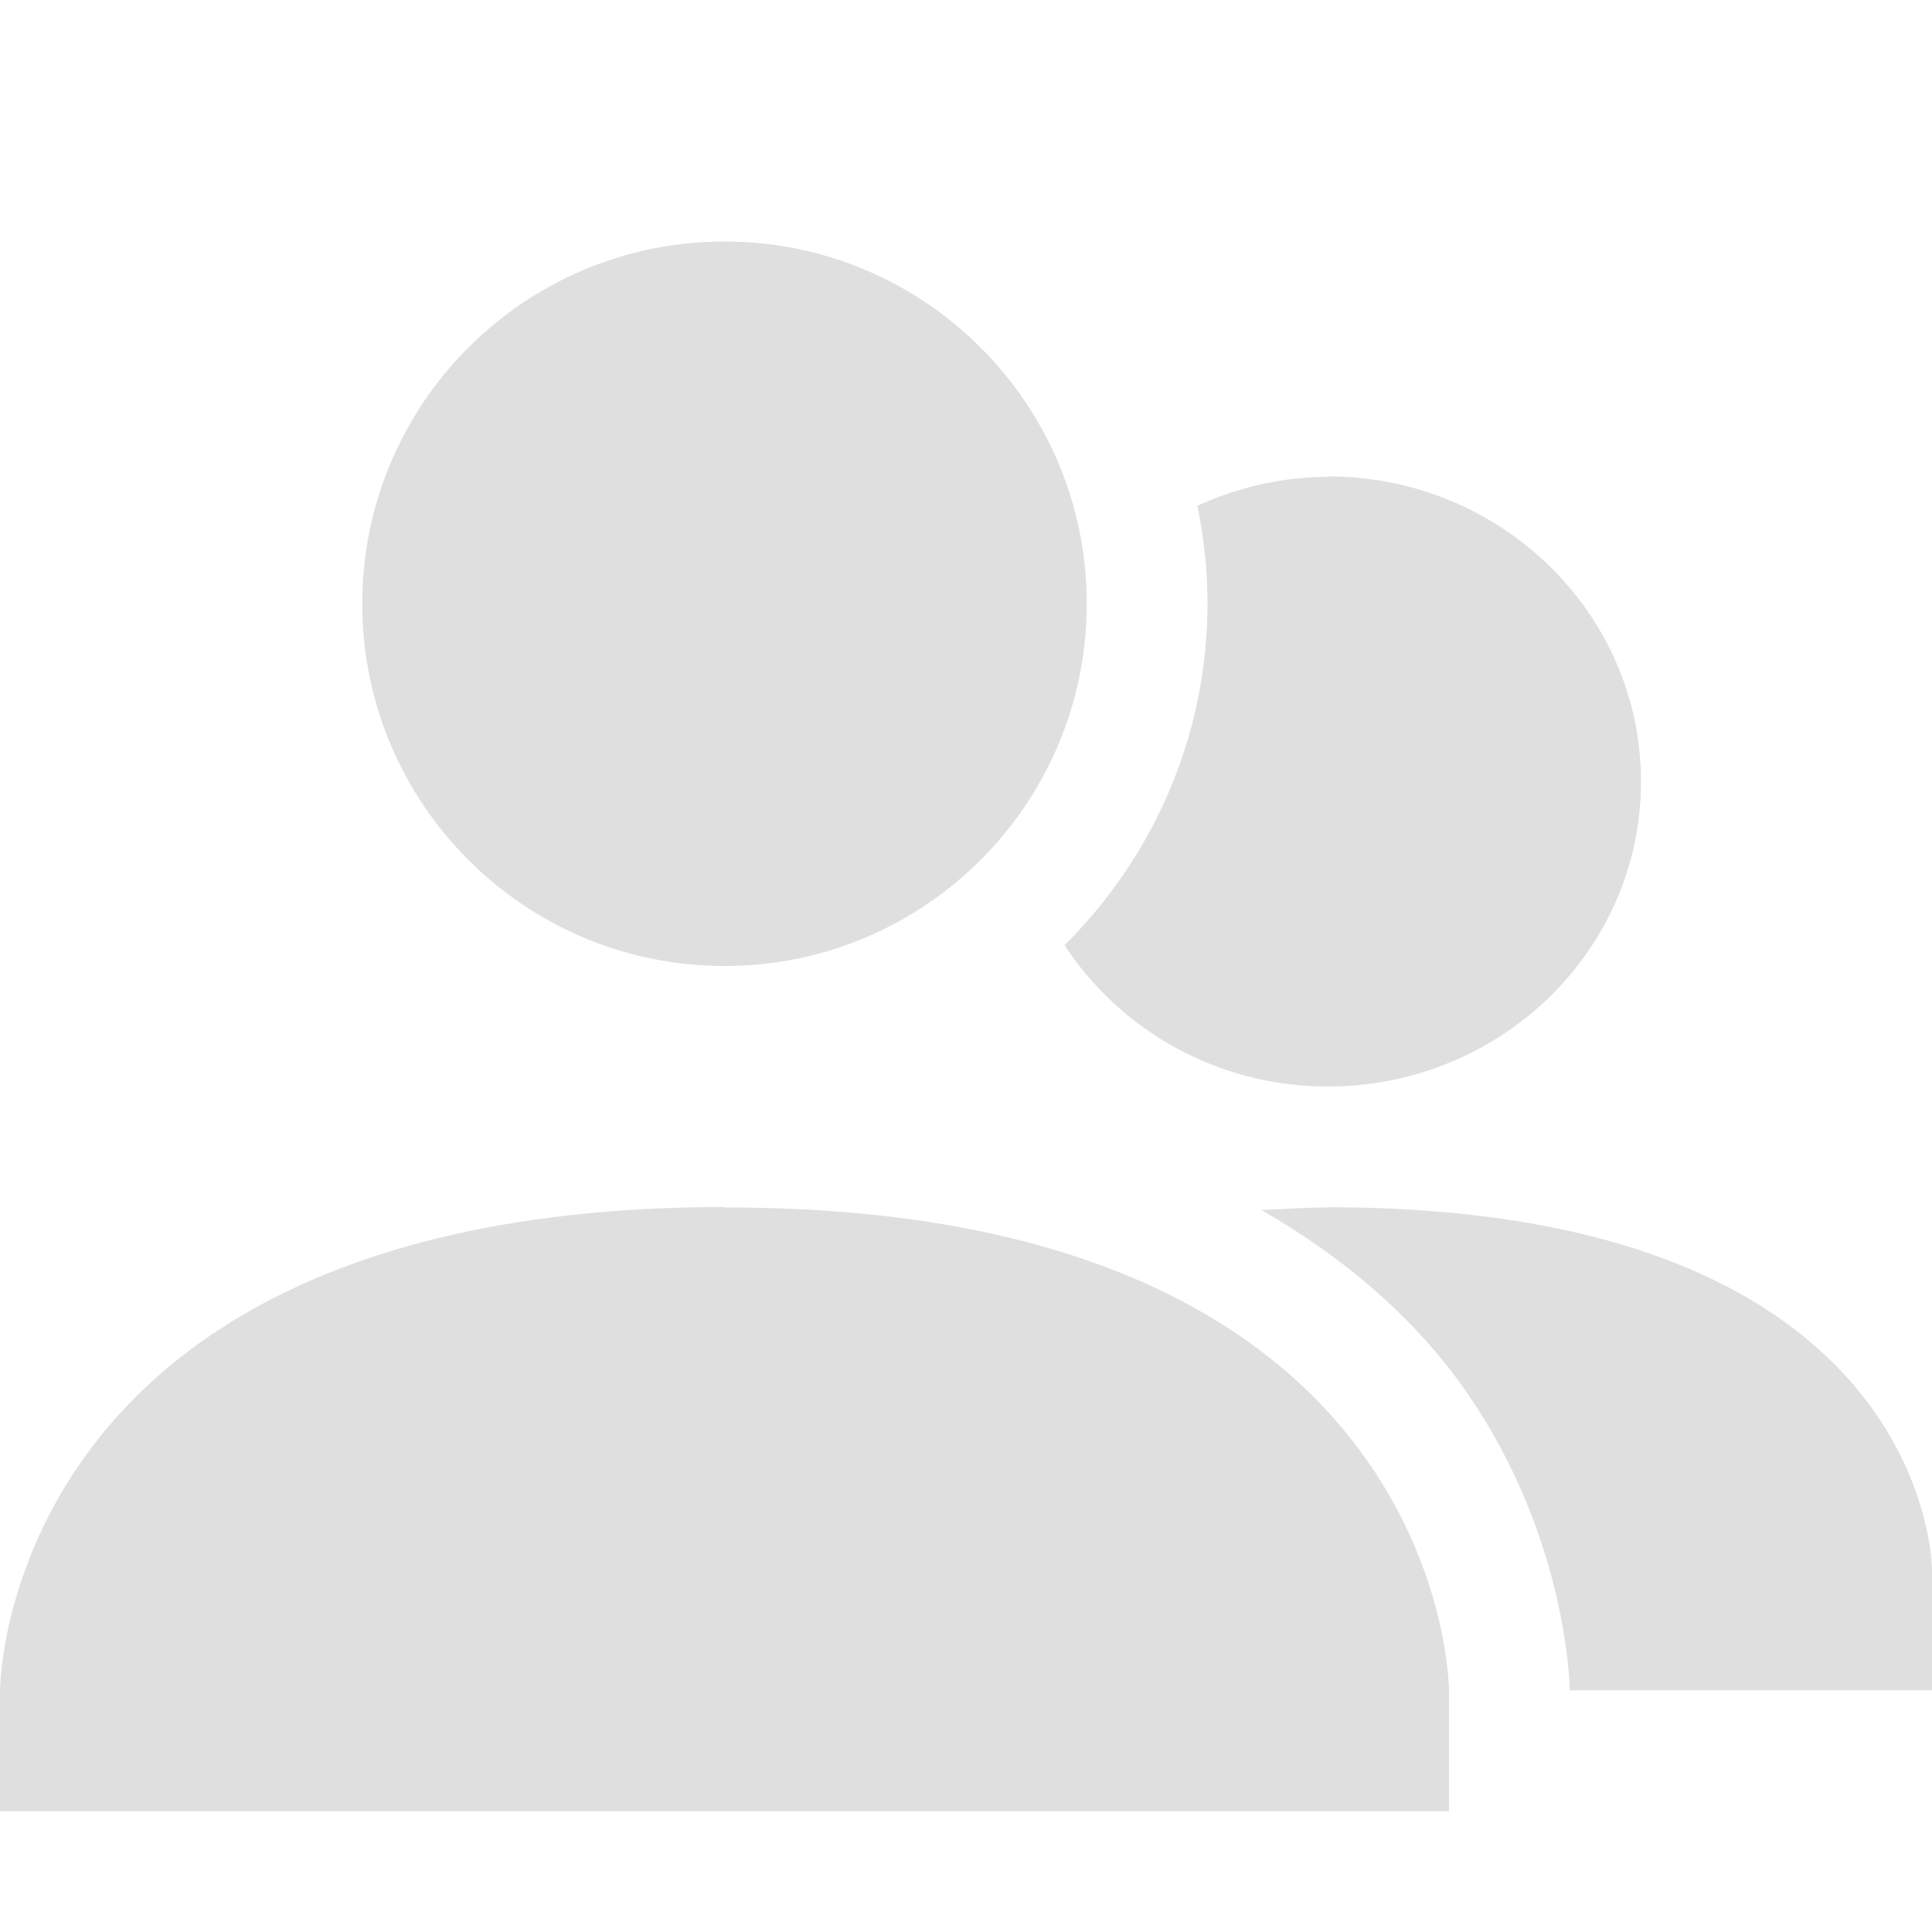
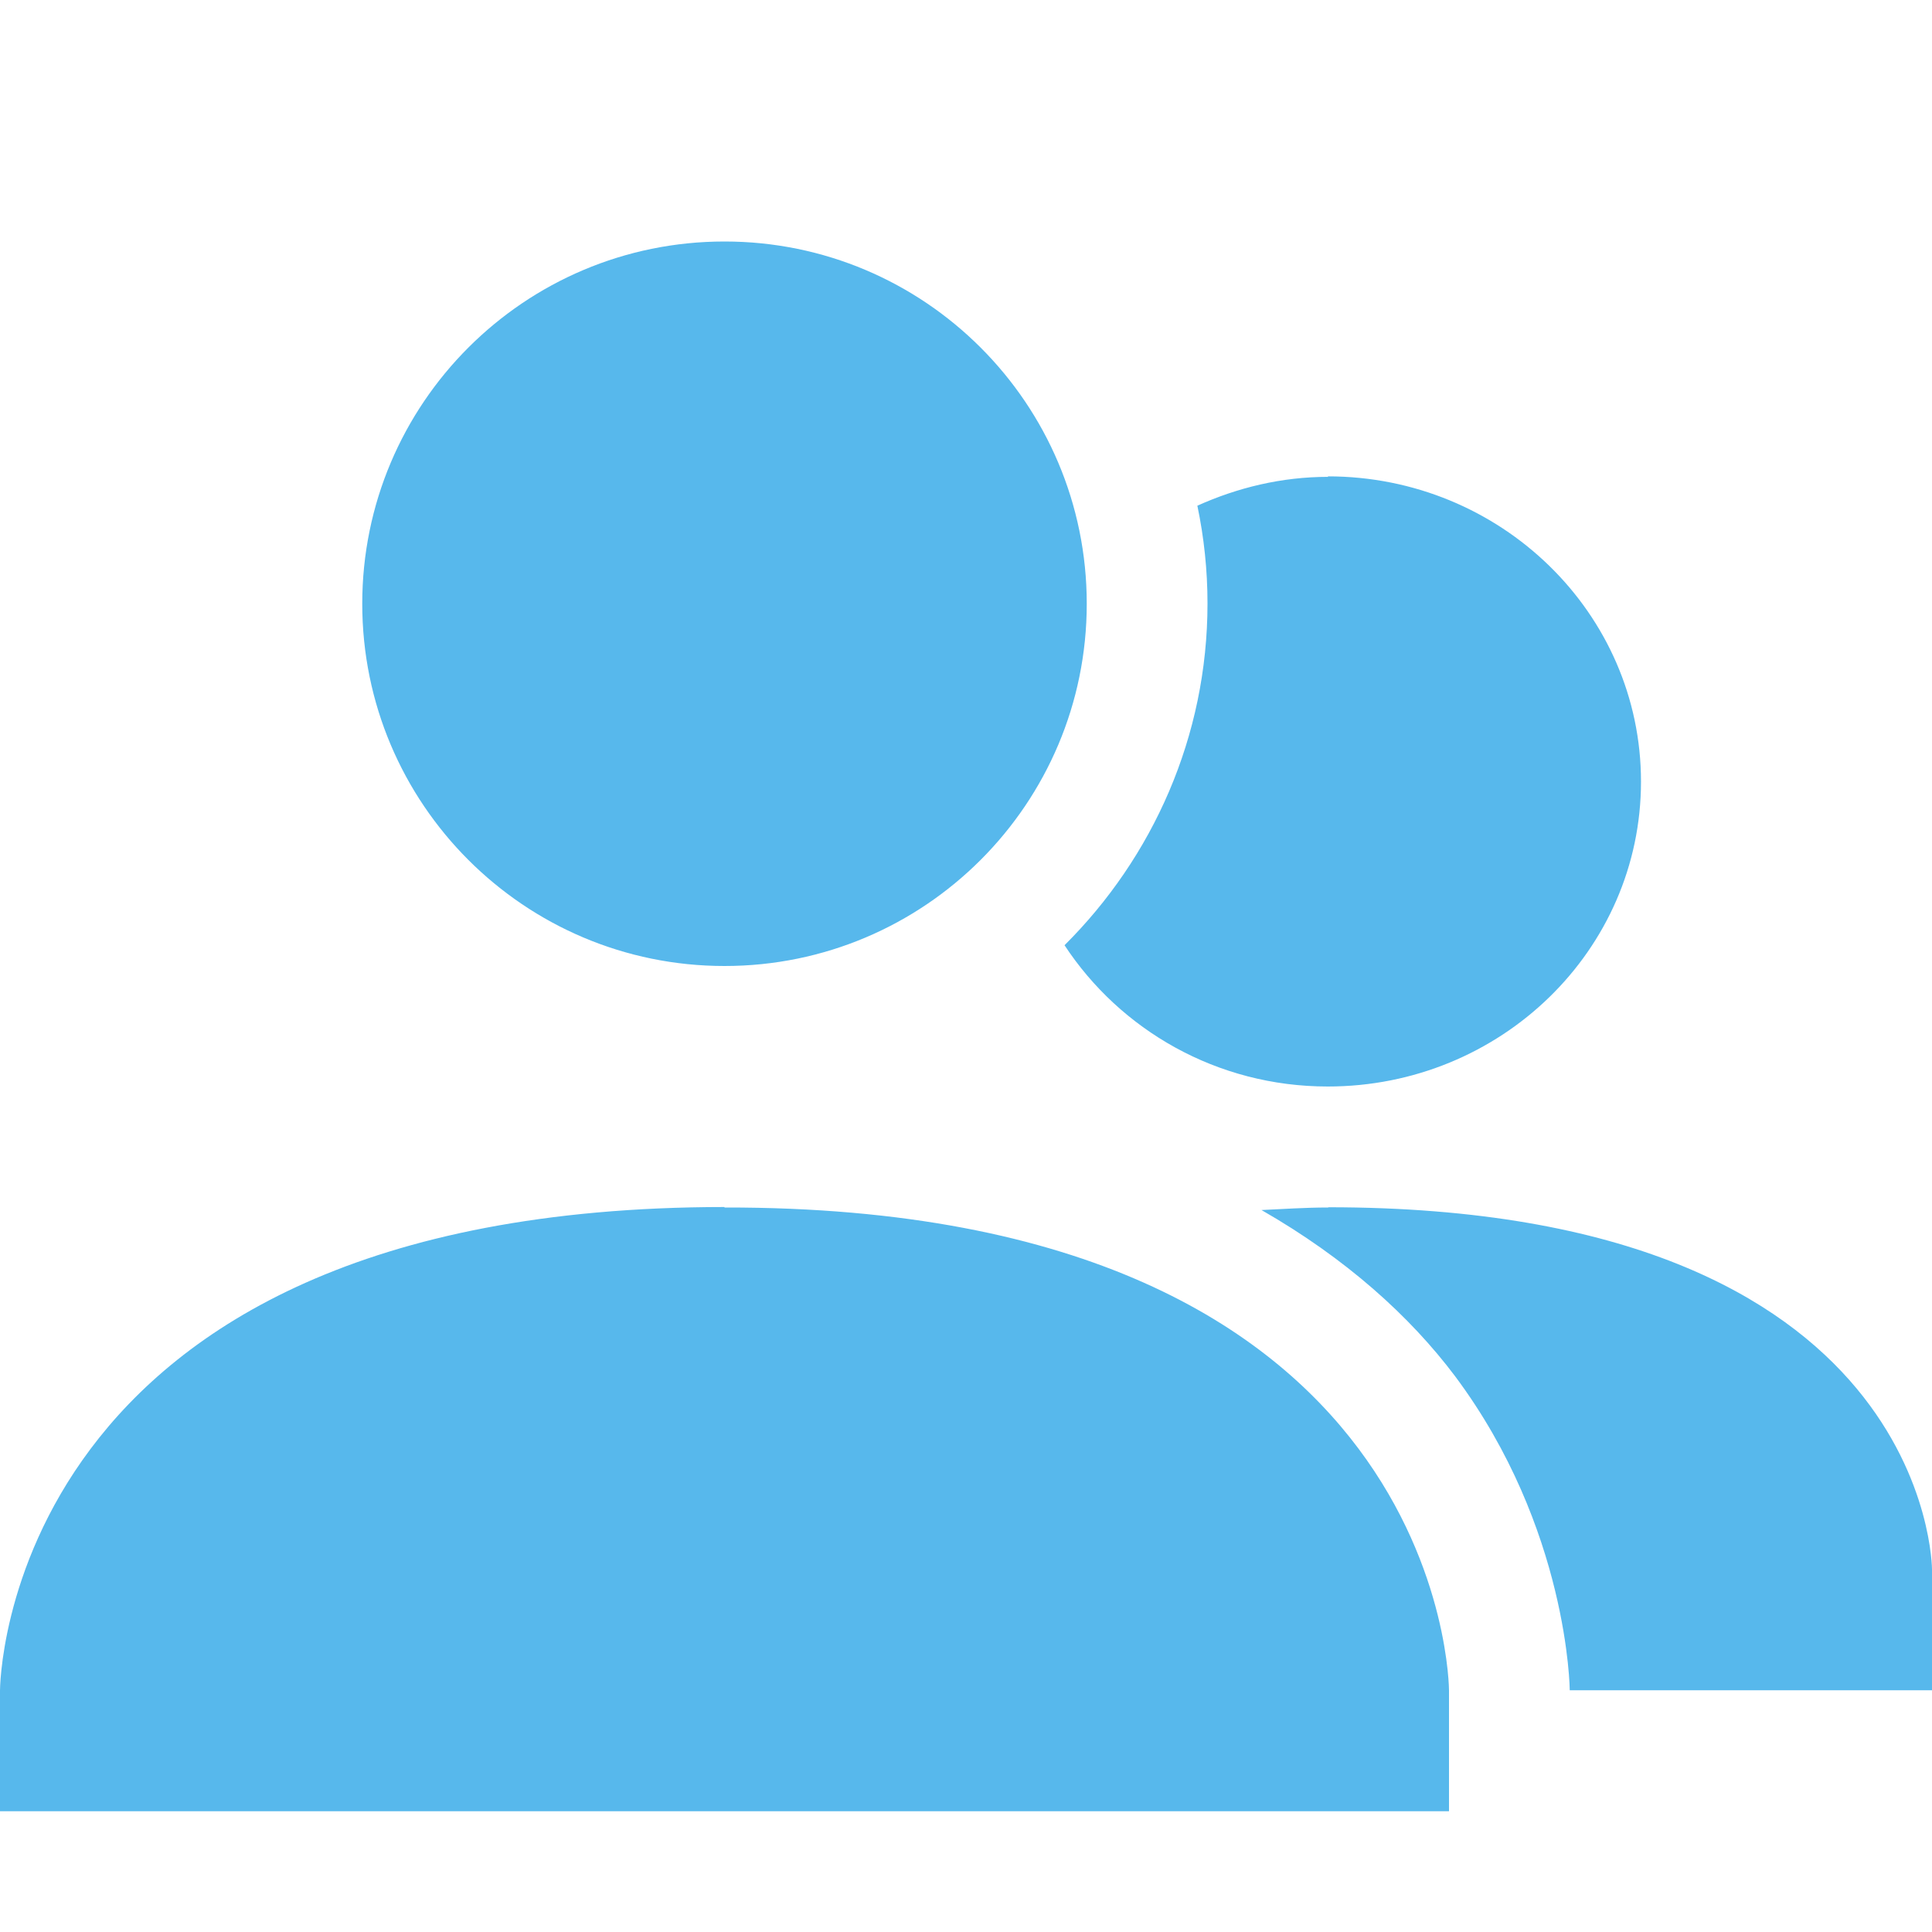
- <svg xmlns="http://www.w3.org/2000/svg" width="16" height="16" viewBox="0 0 16 16">
-   <defs>
+ <svg xmlns="http://www.w3.org/2000/svg" width="16" height="16" viewBox="0 0 16 16" version="1.1" id="svg7">
+   <defs id="defs3">
    <style id="current-color-scheme" type="text/css">
   .ColorScheme-Text { color:#dfdfdf; } .ColorScheme-Highlight { color:#4285f4; } .ColorScheme-NeutralText { color:#ff9800; } .ColorScheme-PositiveText { color:#4caf50; } .ColorScheme-NegativeText { color:#f44336; }
  </style>
  </defs>
-   <path style="fill:currentColor" class="ColorScheme-Text" d="M 6 2 C 4.343 2 3 3.343 3 5 C 3 6.657 4.343 8 6 8 C 7.657 8 9 6.657 9 5 C 9 3.343 7.657 2 6 2 z M 10.996 3.945 L 11 3.949 C 10.612 3.949 10.247 4.039 9.916 4.188 C 9.971 4.45 10 4.721 10 4.998 C 10 6.1 9.546 7.102 8.816 7.828 C 9.276 8.528 10.076 8.998 10.996 8.998 C 12.429 8.998 13.59 7.868 13.59 6.473 C 13.59 5.078 12.429 3.945 10.996 3.945 z M 6 9.996 C -0 9.999 1.1555965e-33 14 0 14 L 0 15 L 12 15 L 12 14 C 12 14 12 9.99 6 10 L 6 9.996 z M 11 9.998 L 11 10 C 10.804 10 10.628 10.013 10.447 10.021 C 11.145 10.421 11.676 10.899 12.051 11.398 C 12.991 12.658 13 13.998 13 13.998 L 16 13.998 L 16 12.998 C 16 12.998 16 9.998 11 9.998 z" />
+   <path style="fill:#57b8ec;fill-opacity:1.0" class="ColorScheme-Text" d="M 6 2 C 4.343 2 3 3.343 3 5 C 3 6.657 4.343 8 6 8 C 7.657 8 9 6.657 9 5 C 9 3.343 7.657 2 6 2 z M 10.996 3.945 L 11 3.949 C 10.612 3.949 10.247 4.039 9.916 4.188 C 9.971 4.45 10 4.721 10 4.998 C 10 6.1 9.546 7.102 8.816 7.828 C 9.276 8.528 10.076 8.998 10.996 8.998 C 12.429 8.998 13.59 7.868 13.59 6.473 C 13.59 5.078 12.429 3.945 10.996 3.945 z M 6 9.996 C -0 9.999 1.1555965e-33 14 0 14 L 0 15 L 12 15 L 12 14 C 12 14 12 9.99 6 10 L 6 9.996 z M 11 9.998 L 11 10 C 10.804 10 10.628 10.013 10.447 10.021 C 11.145 10.421 11.676 10.899 12.051 11.398 C 12.991 12.658 13 13.998 13 13.998 L 16 13.998 L 16 12.998 C 16 12.998 16 9.998 11 9.998 z" id="path5" />
</svg>
